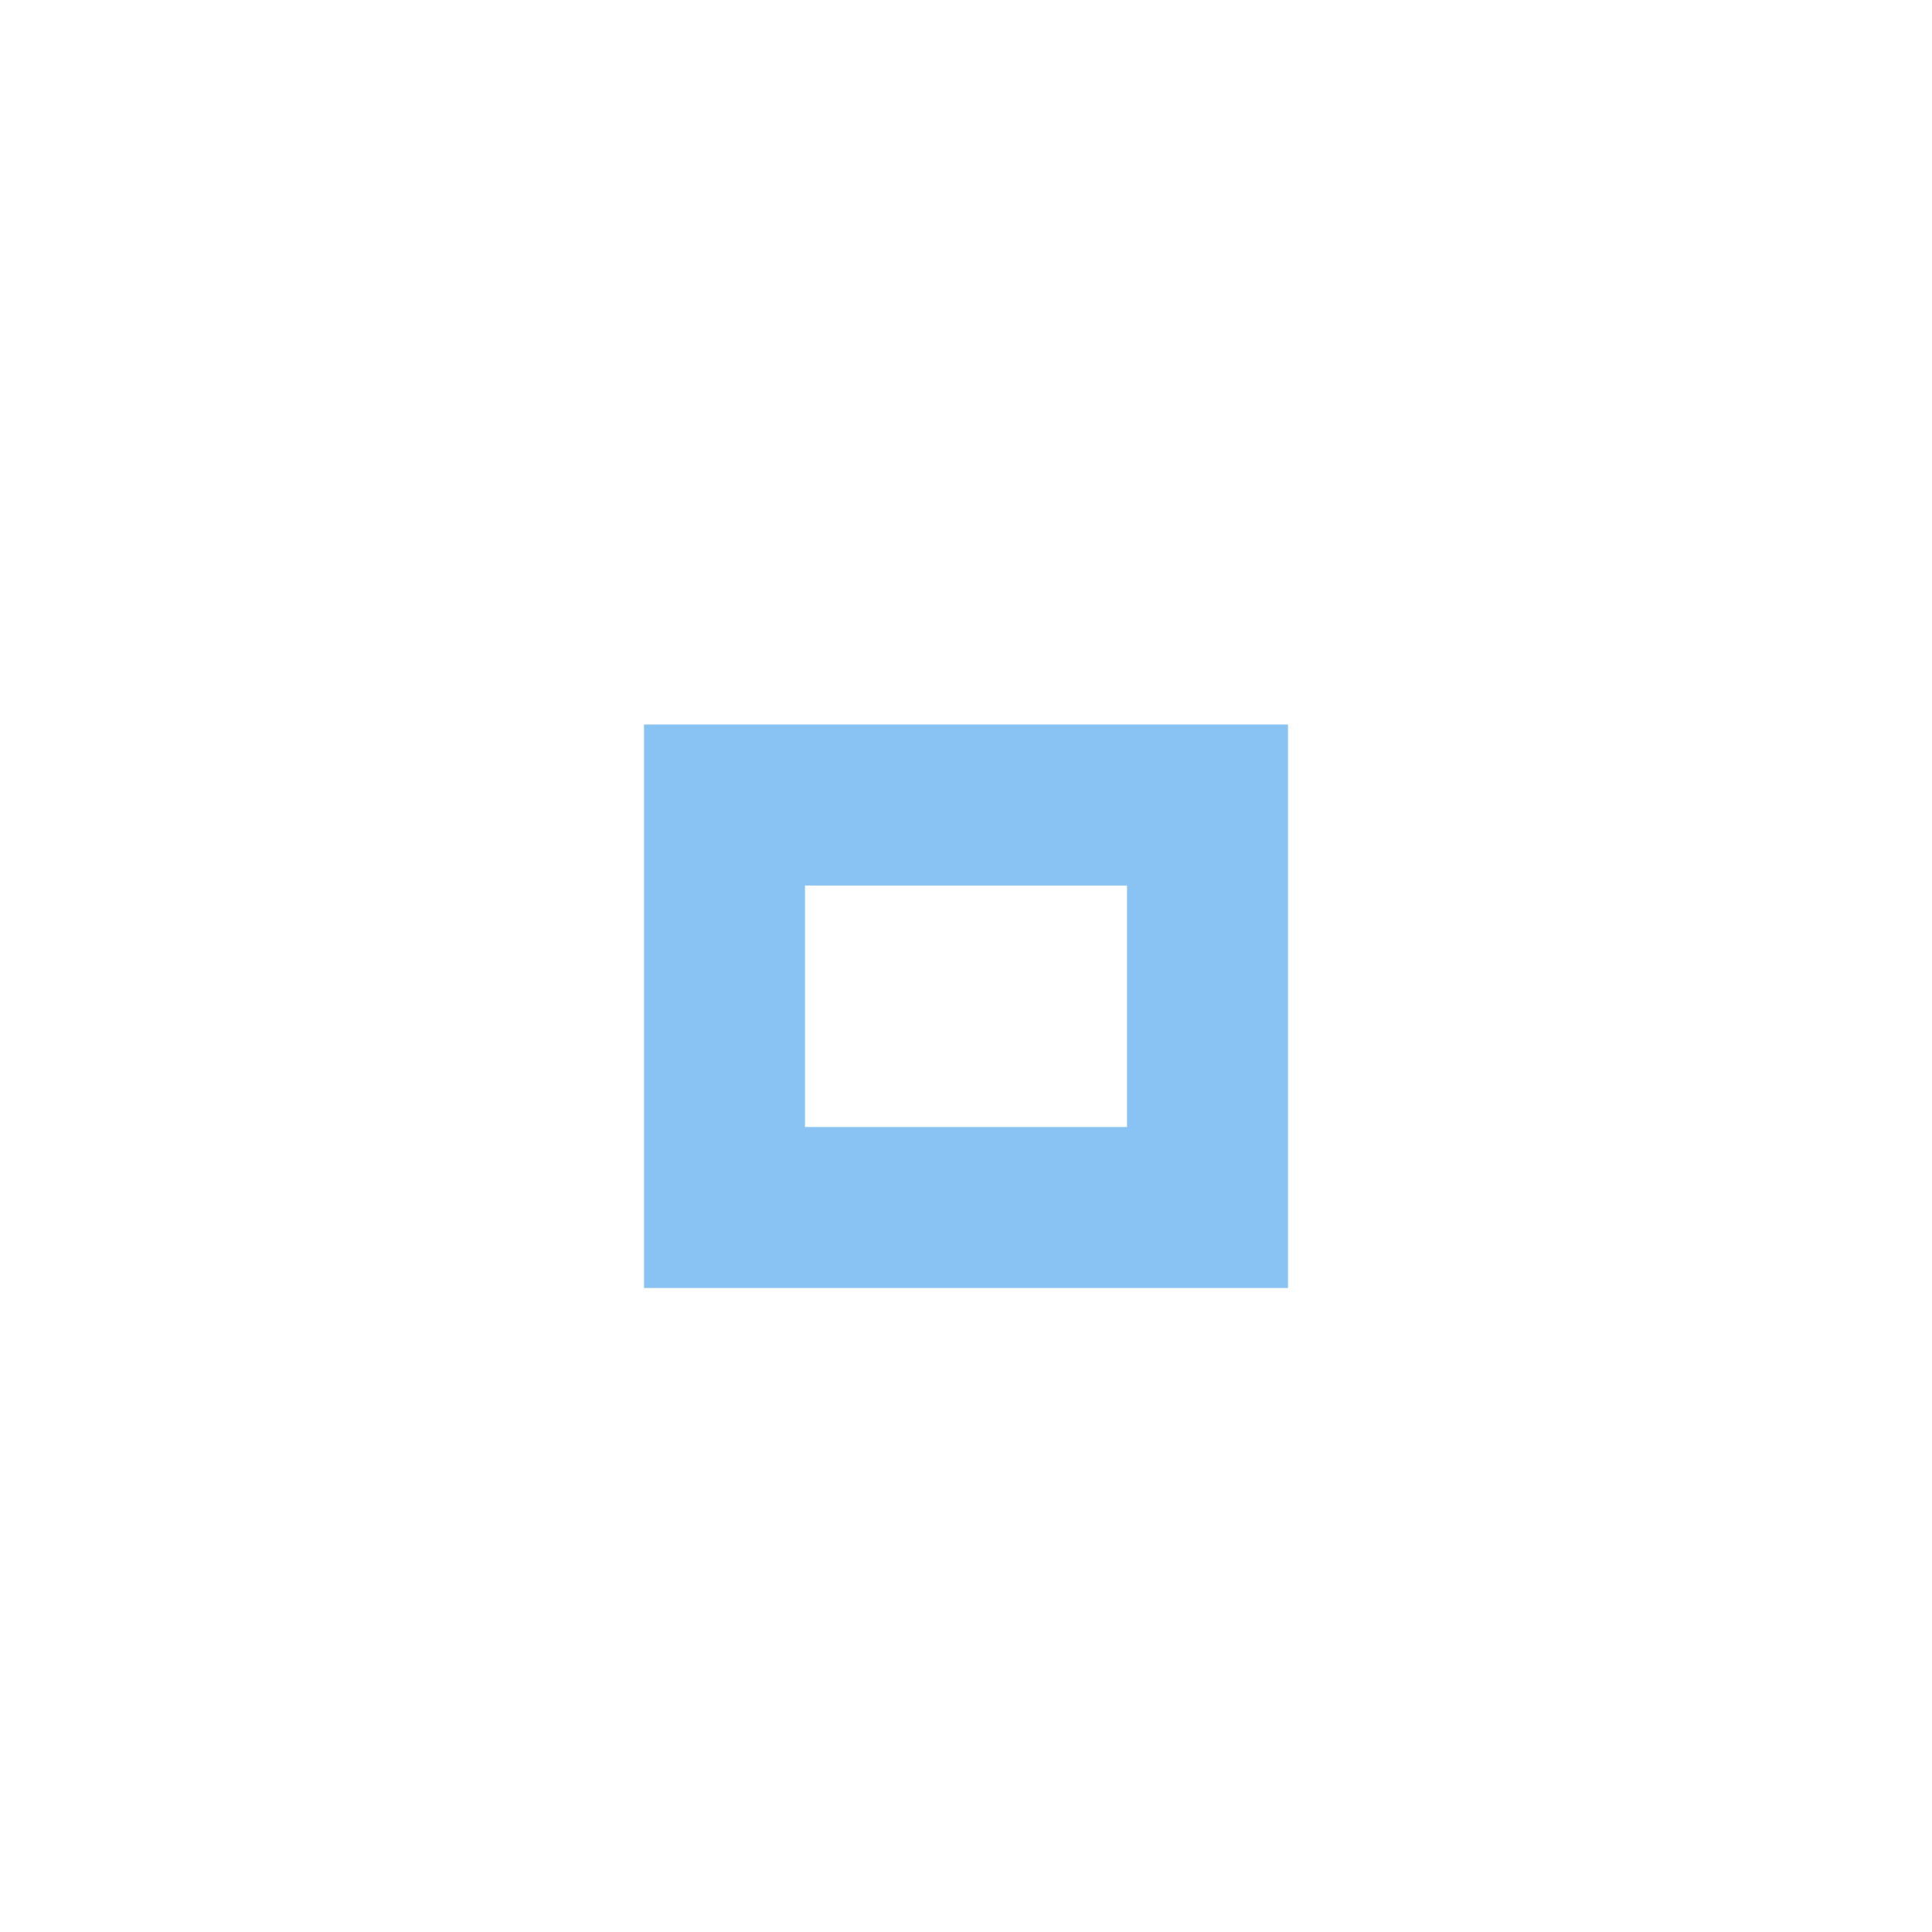
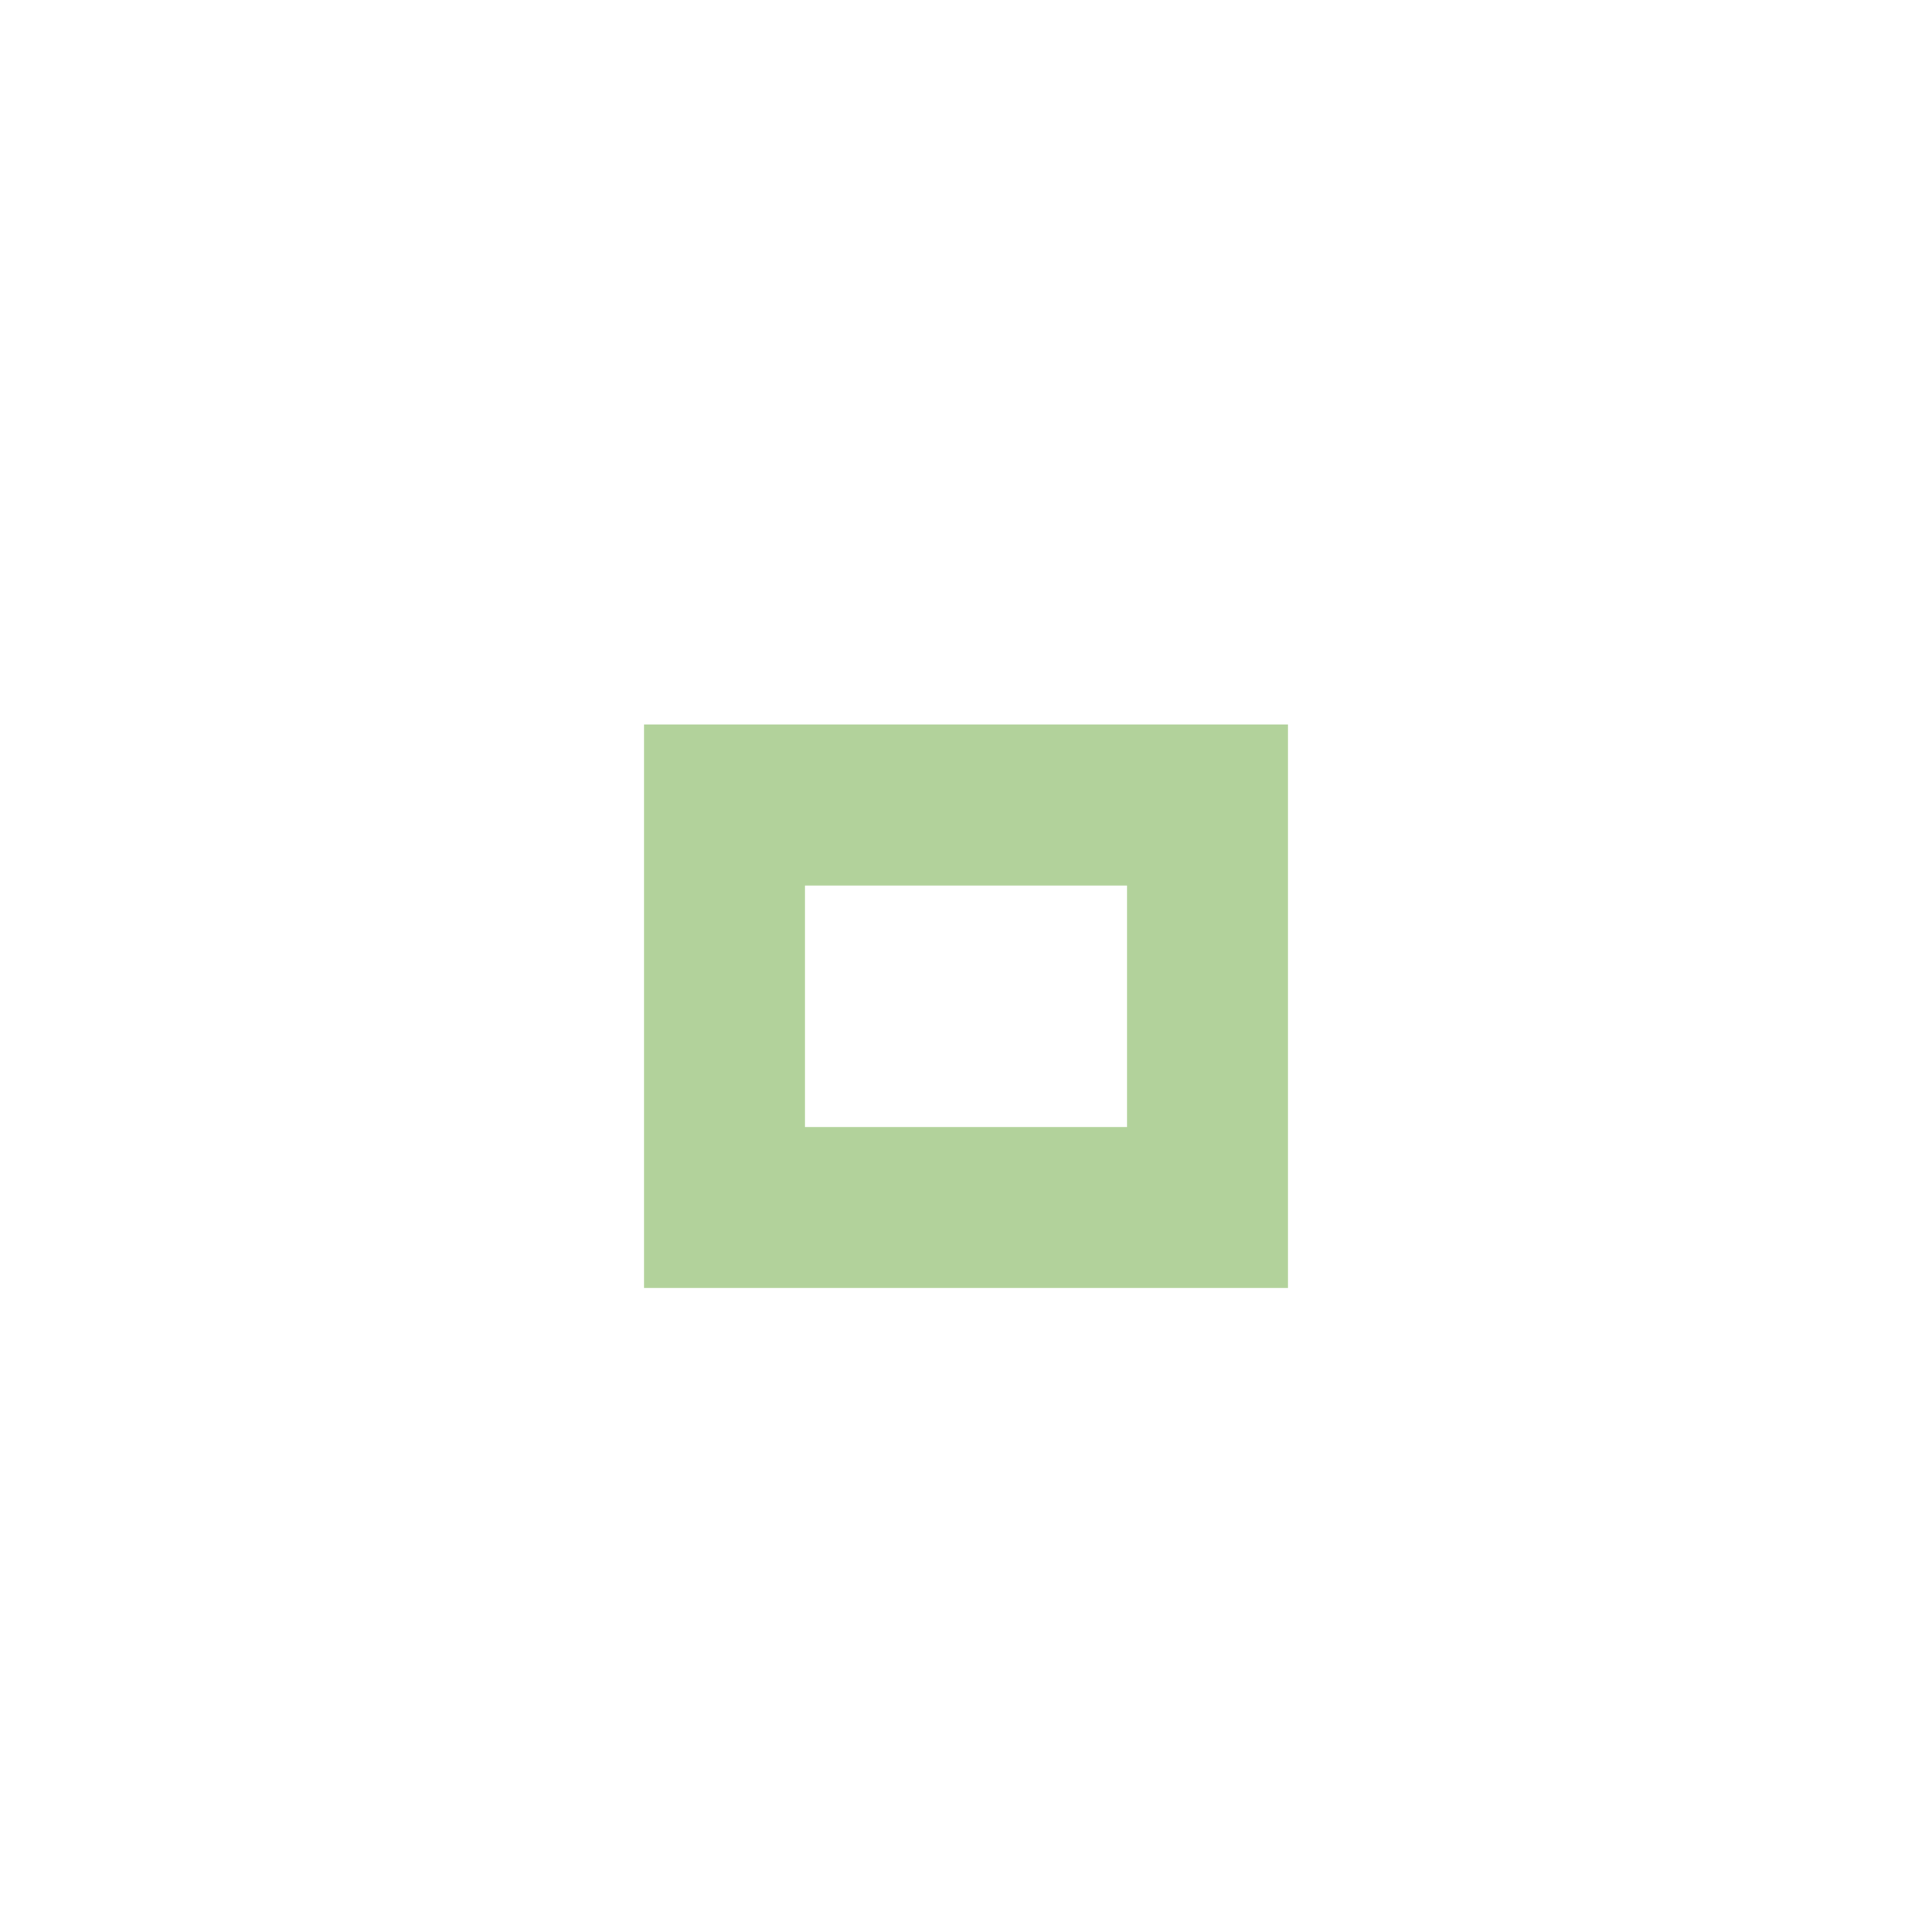
<svg xmlns="http://www.w3.org/2000/svg" version="1.1" x="0px" y="0px" width="24px" height="24px" viewBox="0 0 24 24">
-   <path fill="#61afef" opacity="0.75" d="M14,14h-4v-3h4V14z M16,9H8v7h8V9z" />
+   <path fill="#98c379" opacity="0.75" d="M14,14h-4v-3h4V14z M16,9H8v7h8V9z" />
</svg>
